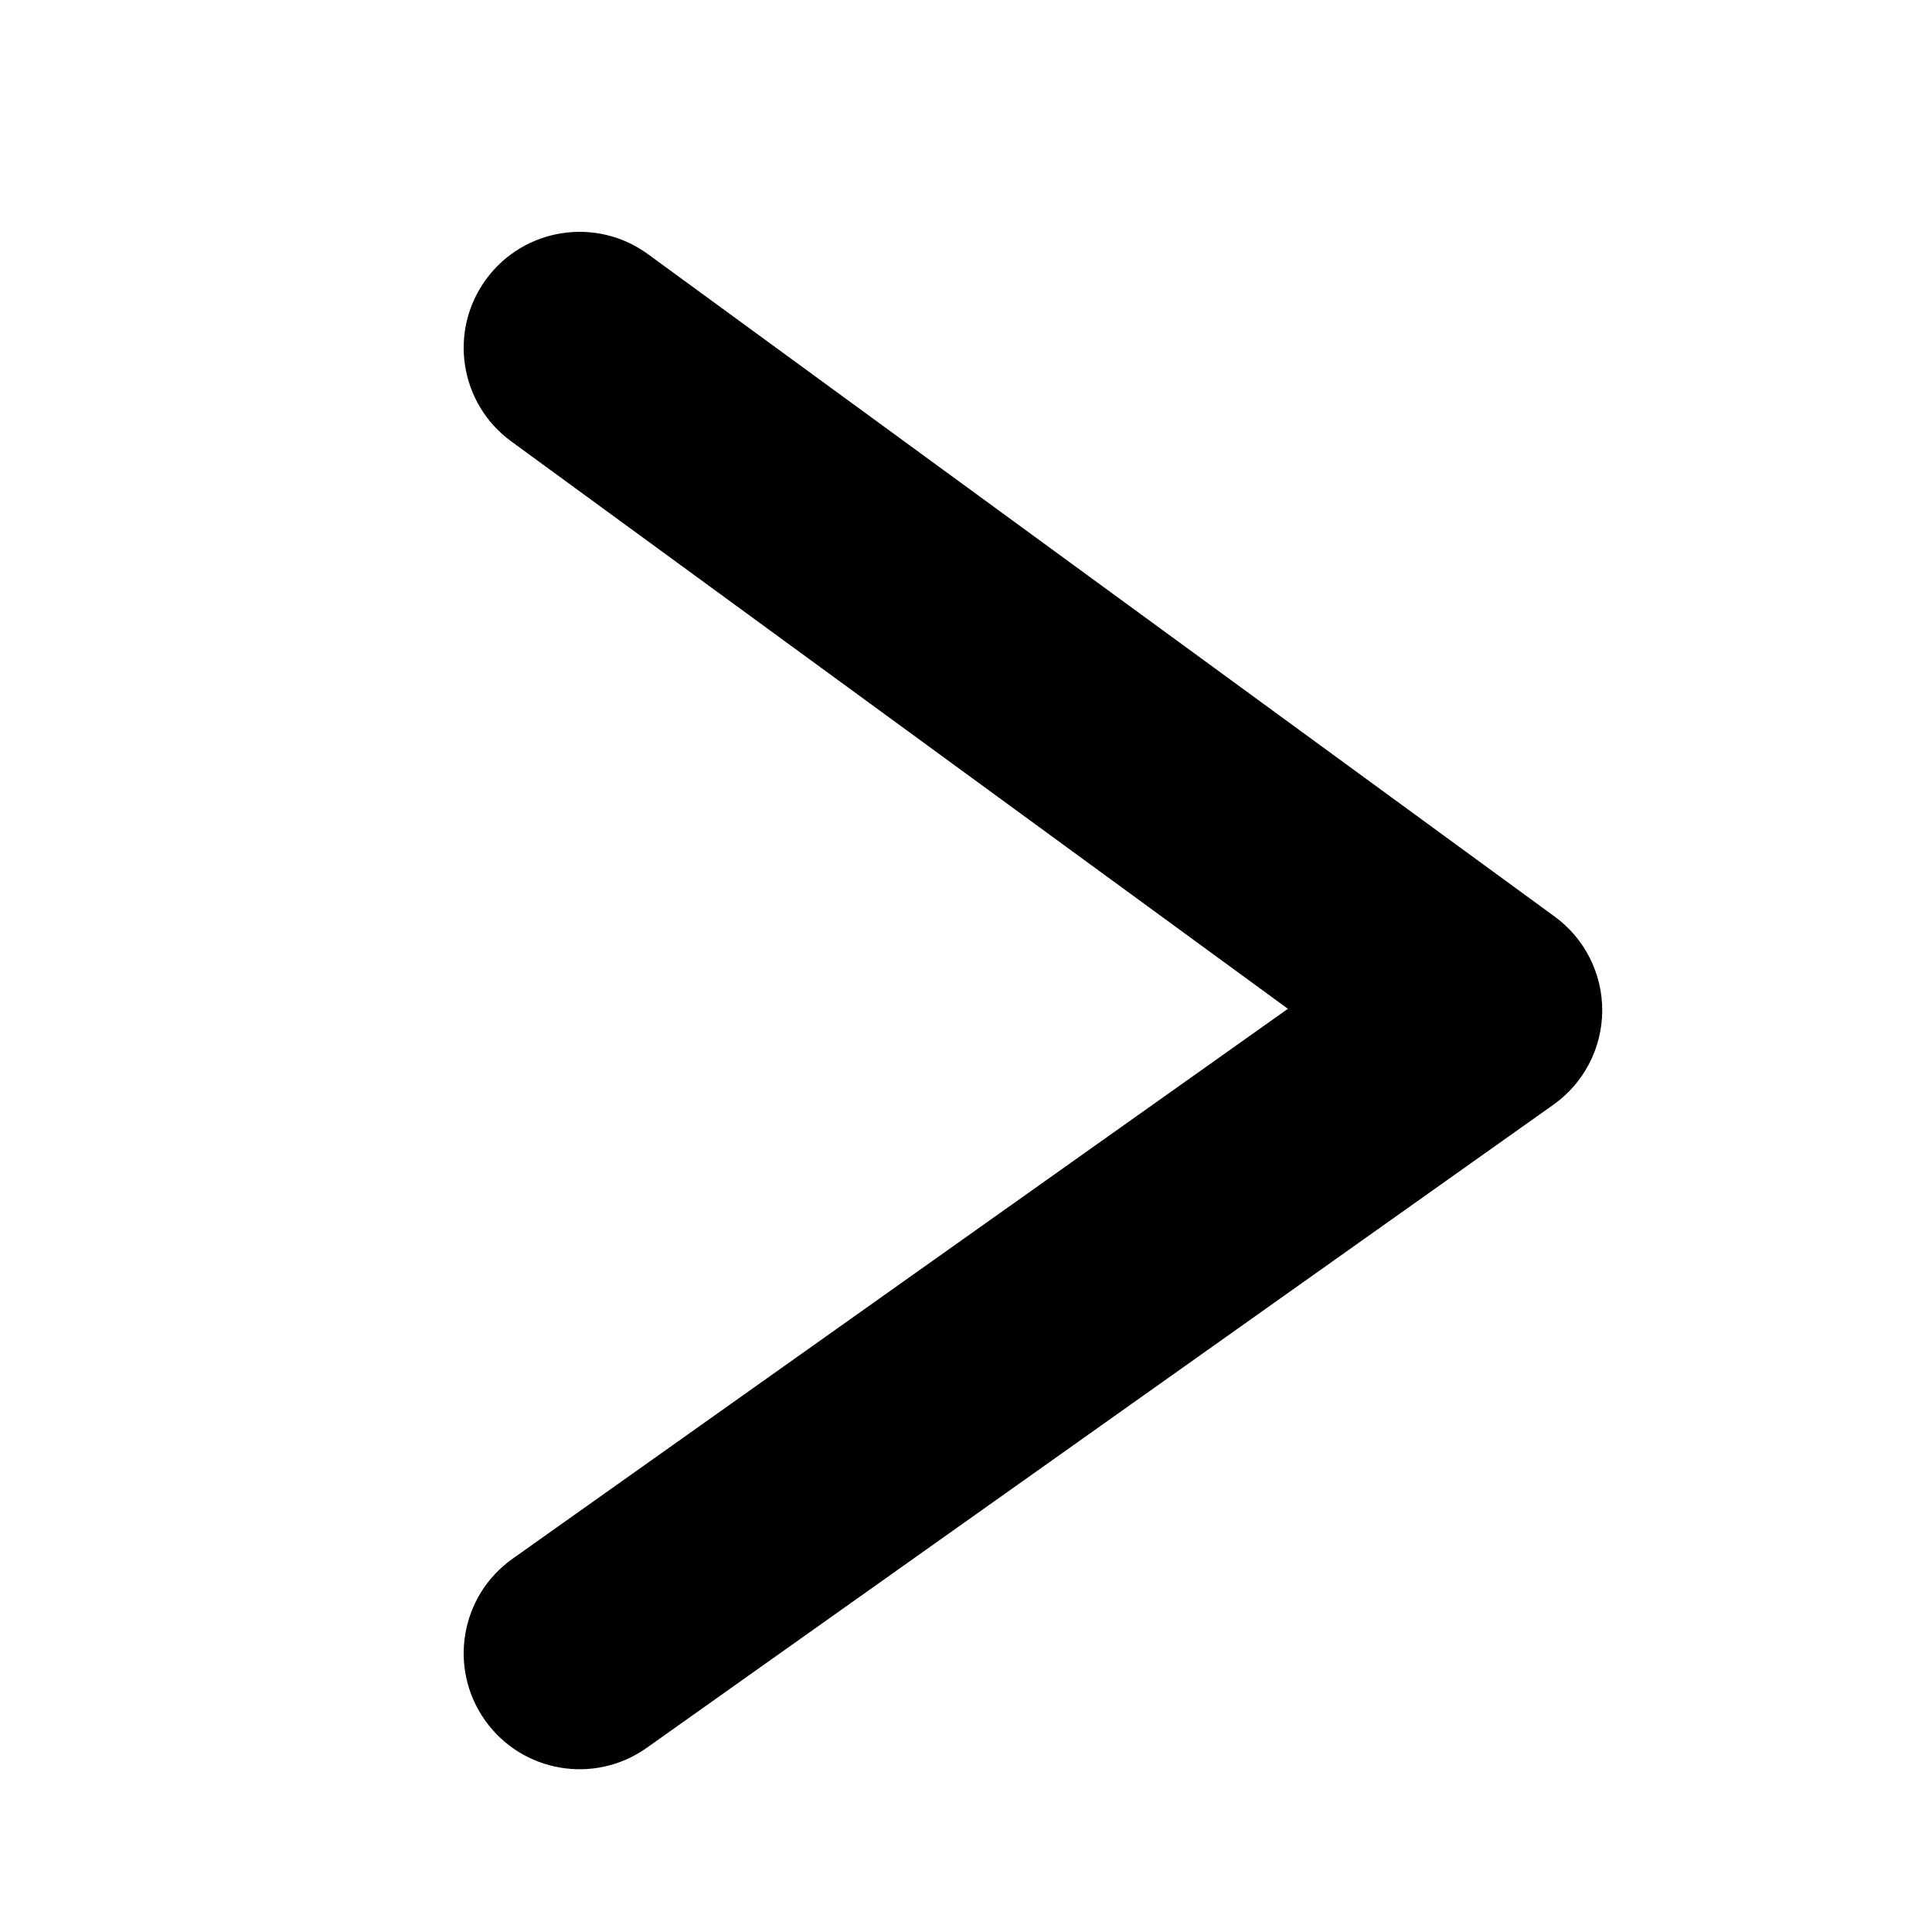
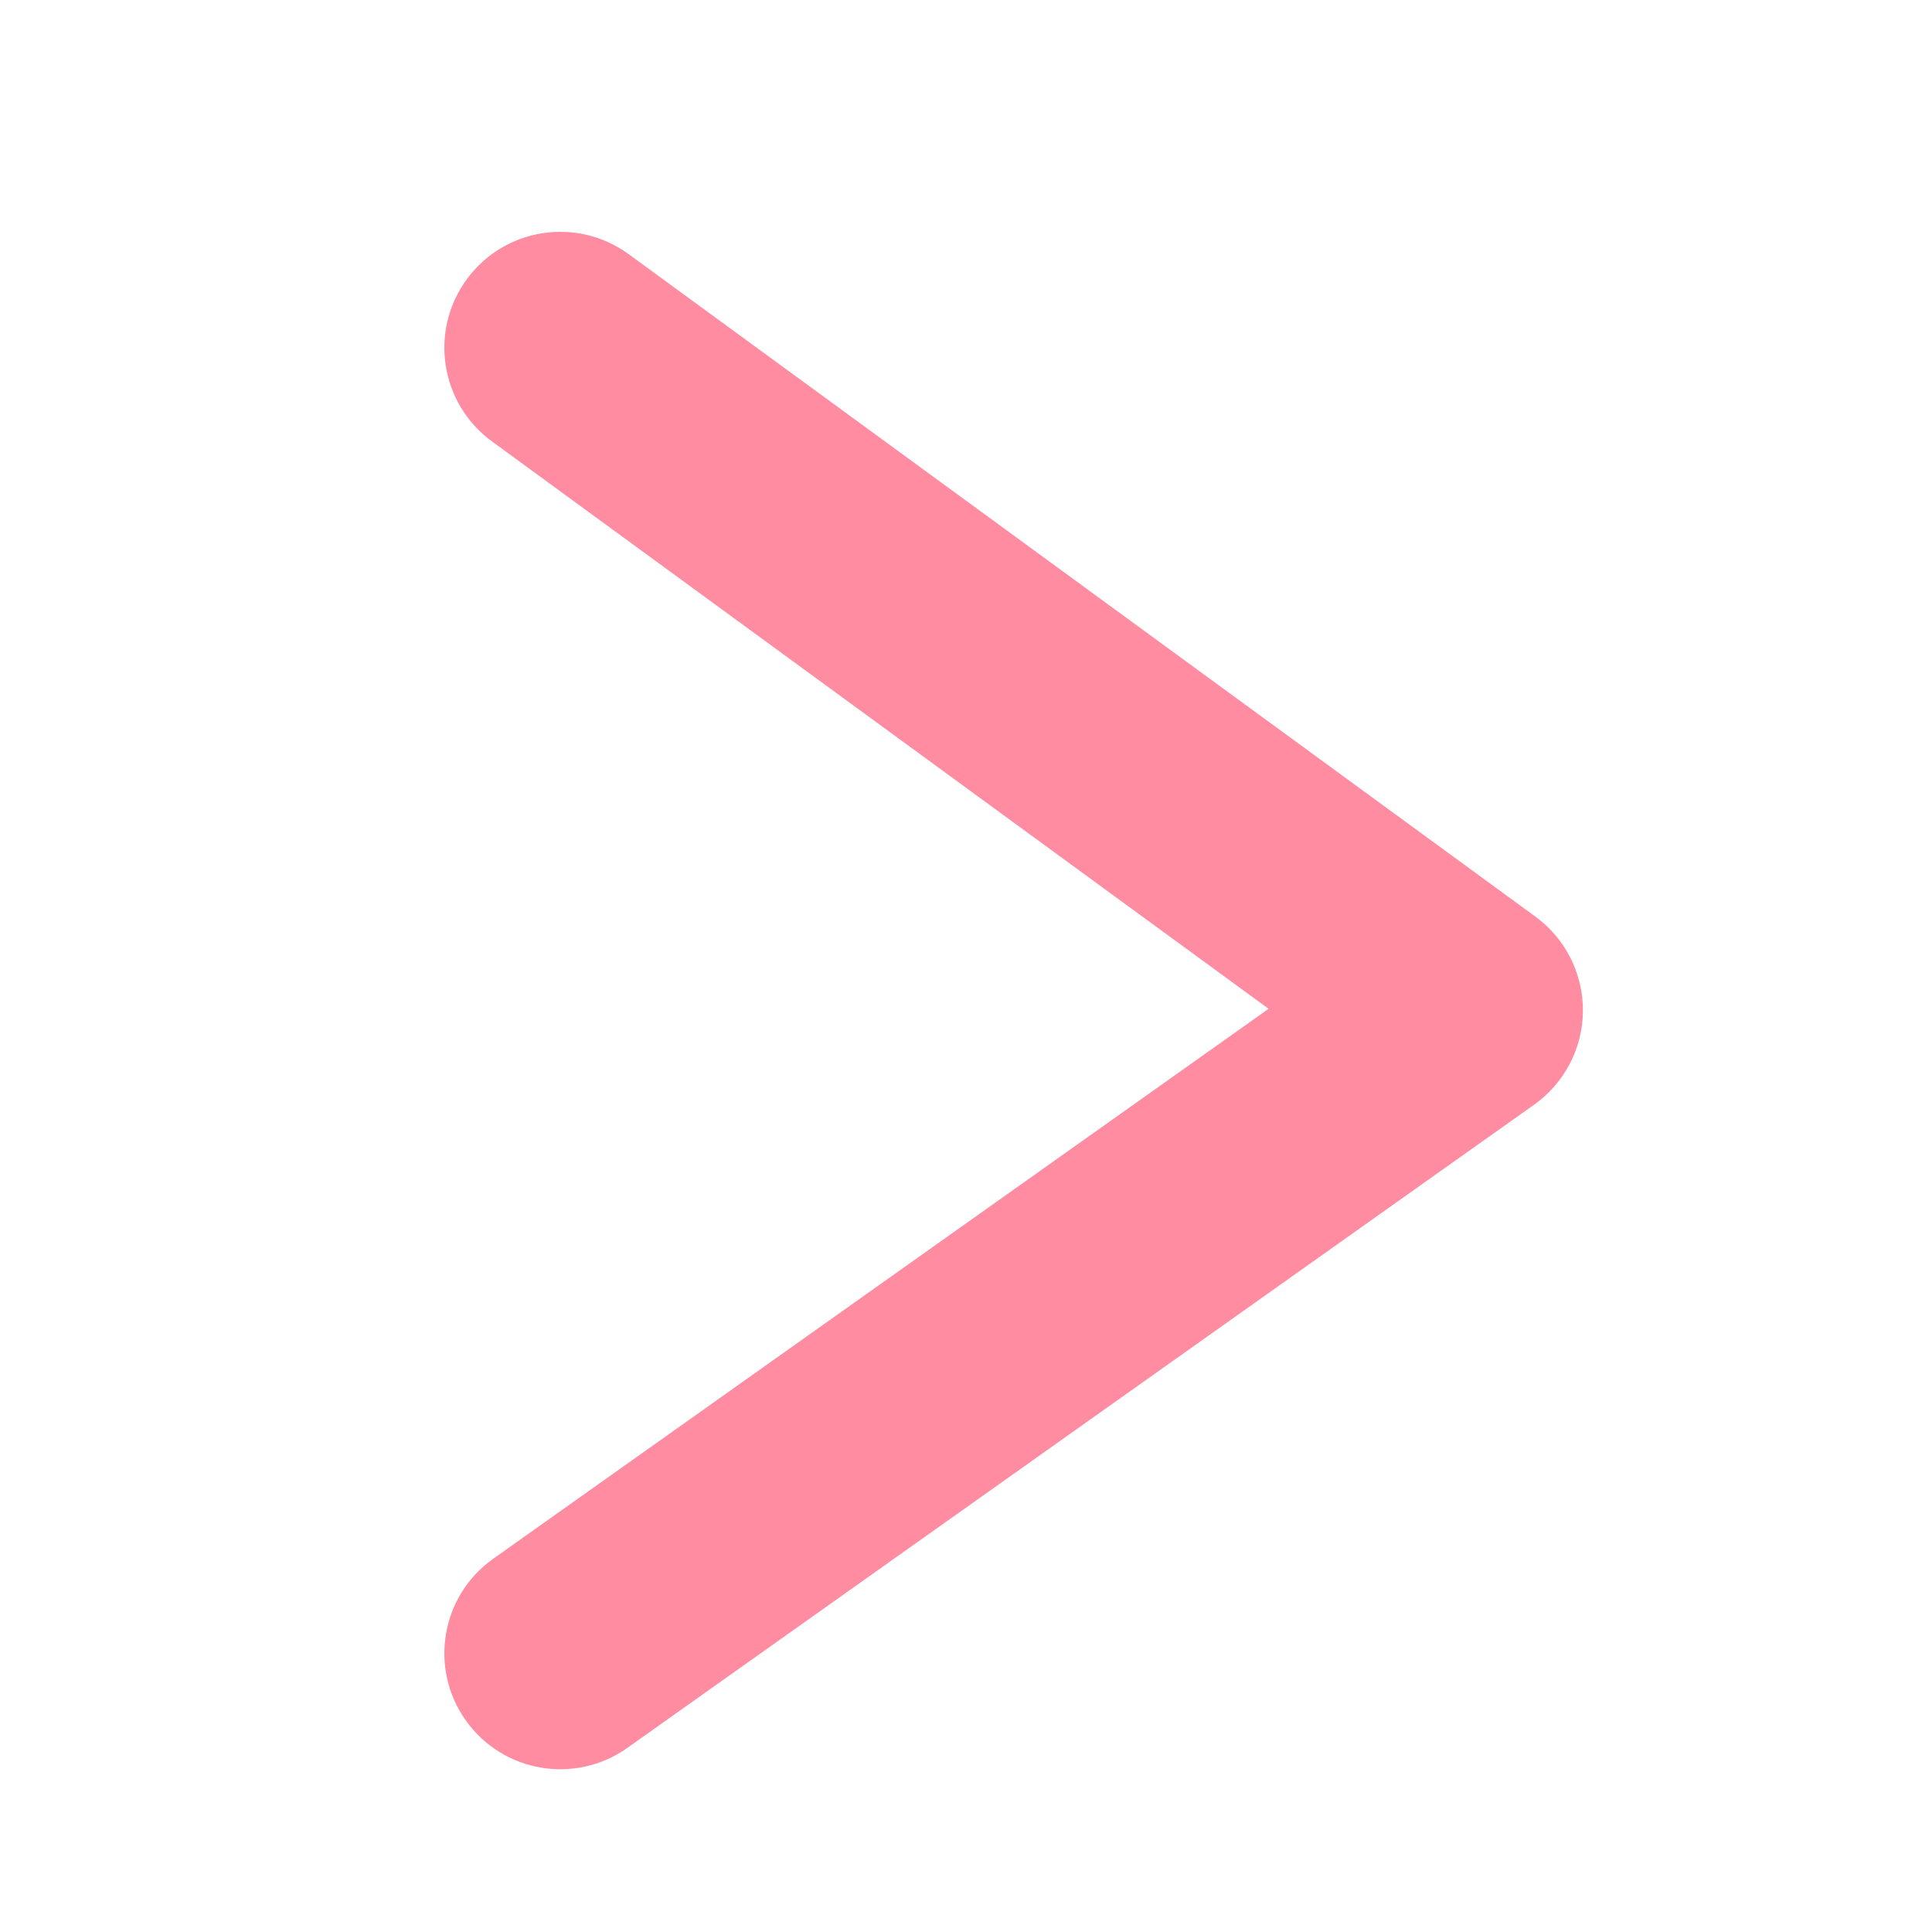
<svg xmlns="http://www.w3.org/2000/svg" width="100" height="100" viewBox="0 0 100 100" fill="none">
-   <path fill-rule="evenodd" clip-rule="evenodd" d="M25.107 89.046C23.189 86.343 23.826 82.598 26.529 80.681L66.662 52.215L26.461 22.845C23.785 20.89 23.201 17.137 25.156 14.461C27.111 11.785 30.864 11.201 33.54 13.156L80.471 47.443C82.029 48.581 82.945 50.4 82.931 52.33C82.918 54.26 81.977 56.065 80.402 57.181L33.472 90.469C30.769 92.386 27.024 91.749 25.107 89.046Z" fill="black" />
+   <path fill-rule="evenodd" clip-rule="evenodd" d="M24.107 89.046C22.189 86.343 22.826 82.598 25.529 80.681L65.662 52.215L25.461 22.845C22.785 20.89 22.201 17.137 24.156 14.461C26.111 11.785 29.864 11.201 32.54 13.156L79.471 47.443C81.029 48.581 81.945 50.4 81.931 52.33C81.918 54.26 80.977 56.065 79.402 57.181L32.472 90.469C29.769 92.386 26.024 91.749 24.107 89.046Z" fill="#FF8CA1" />
</svg>
